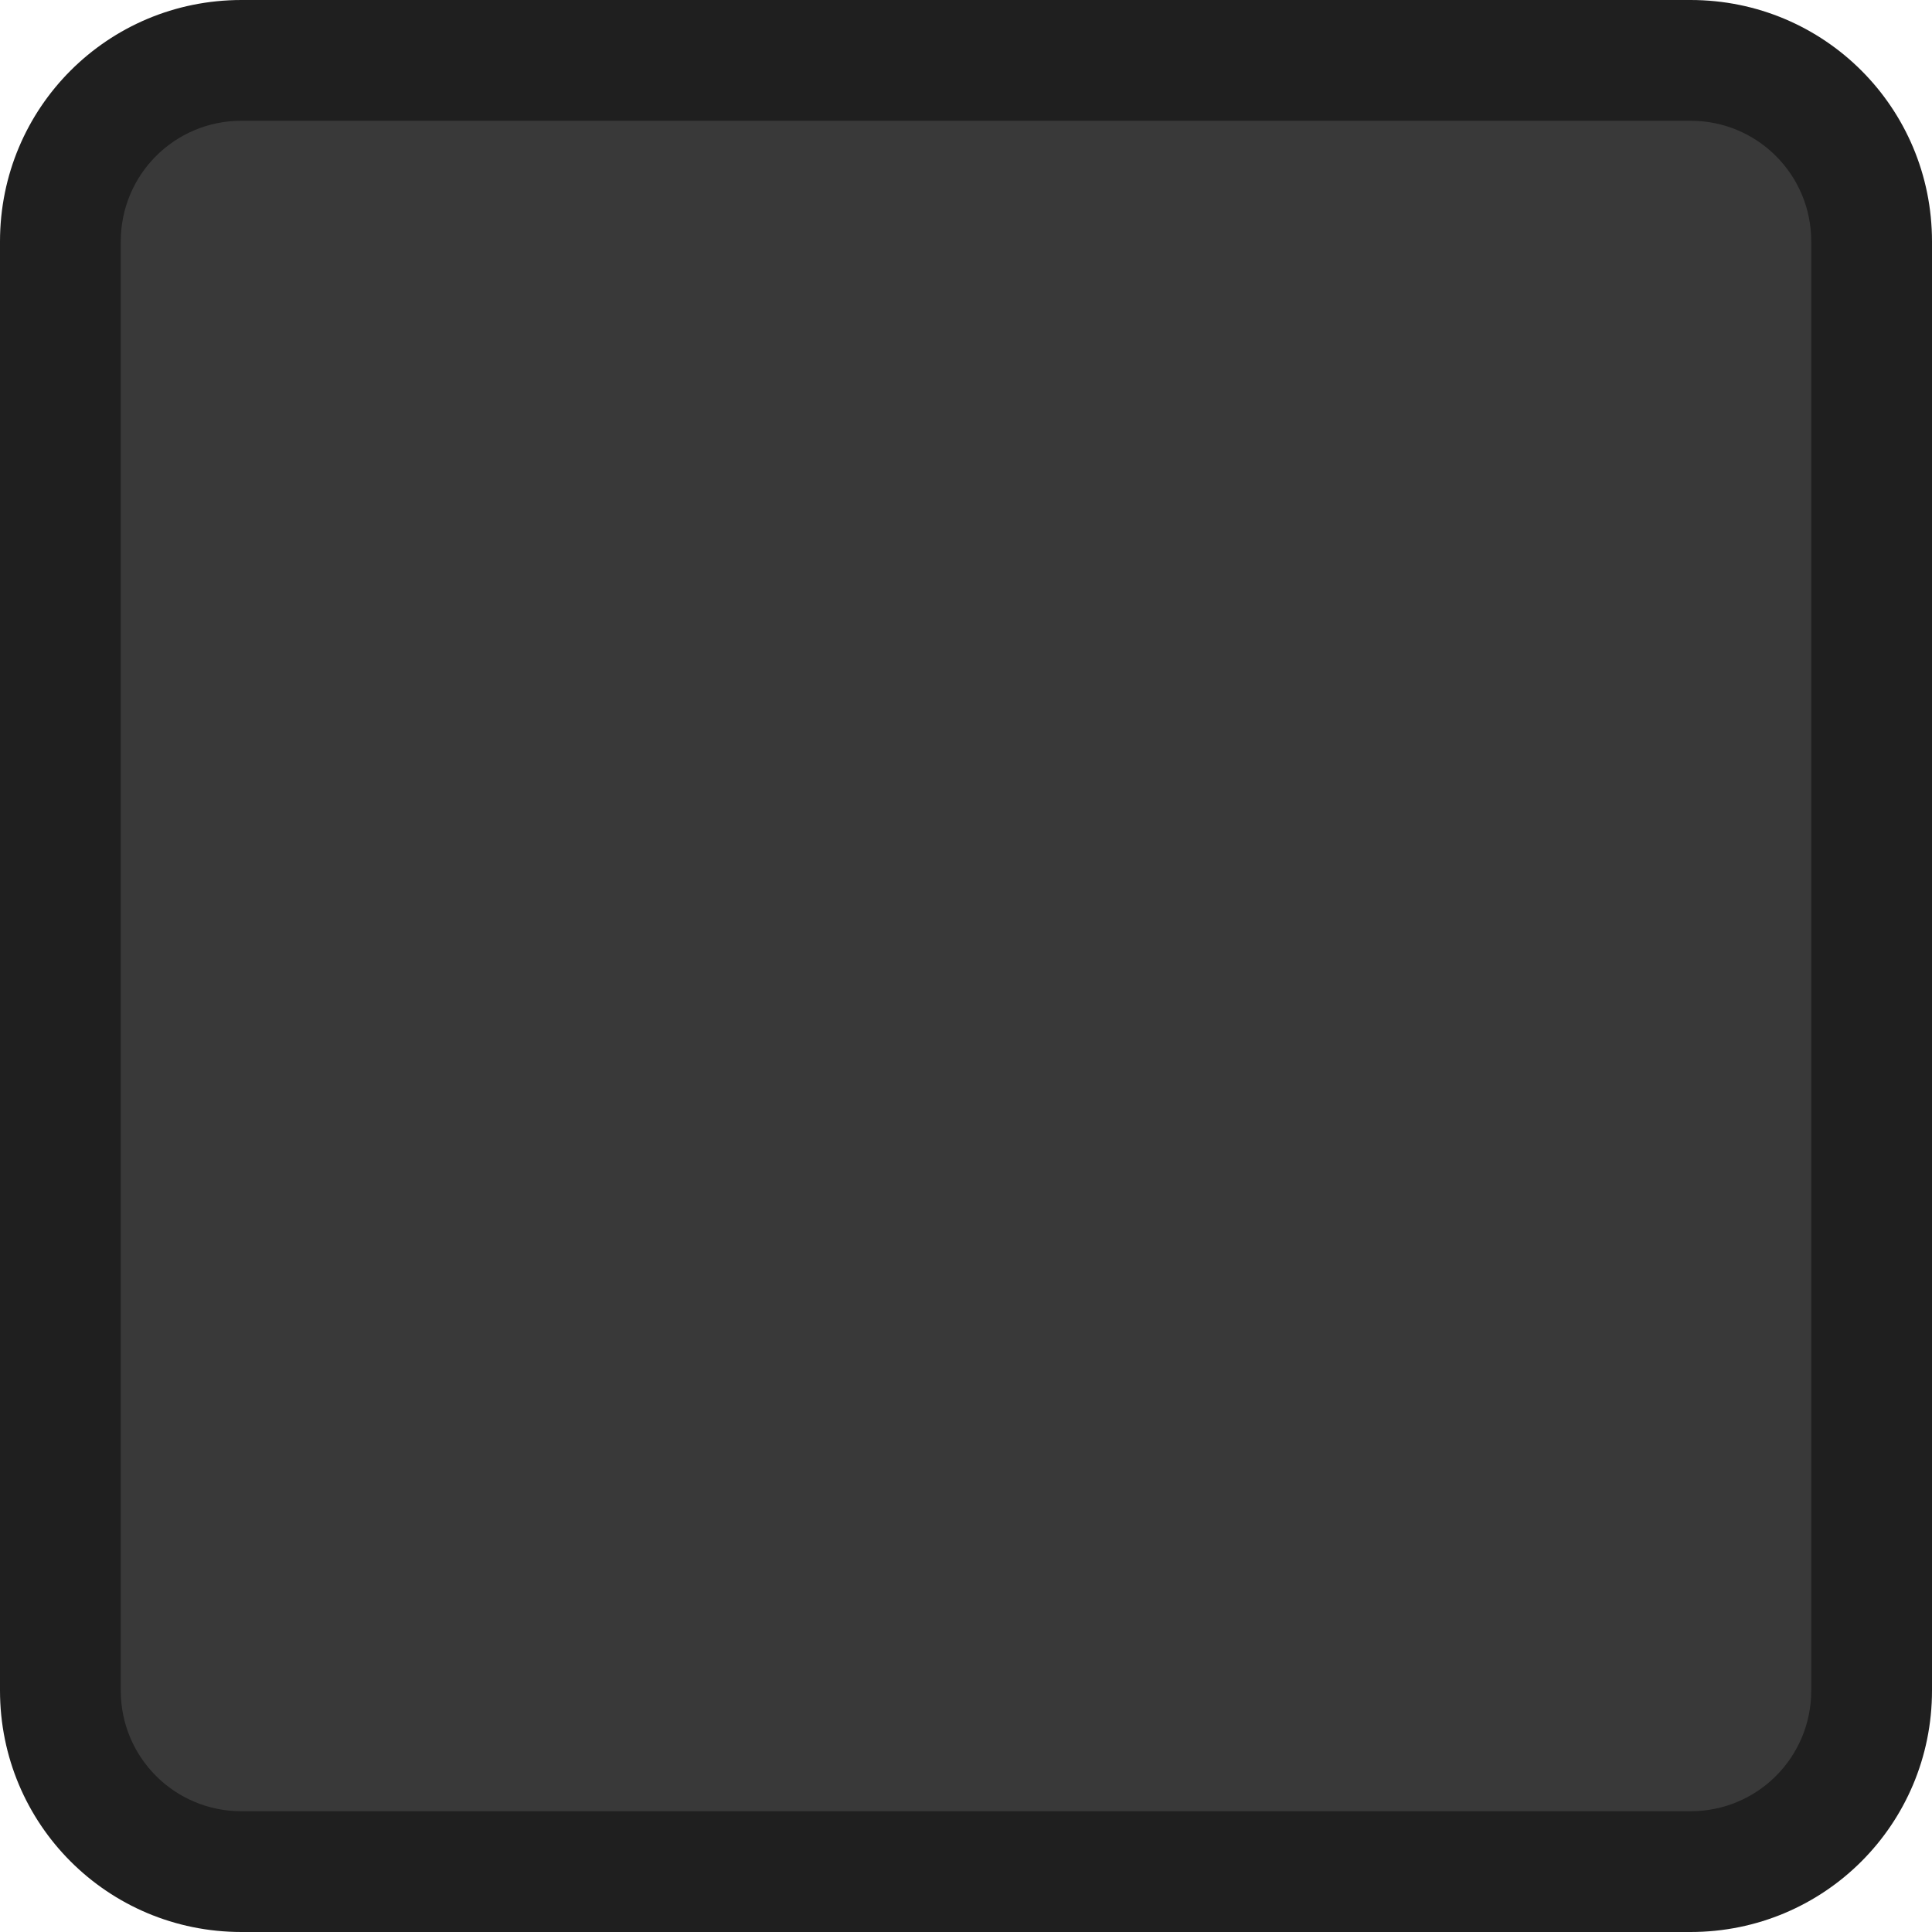
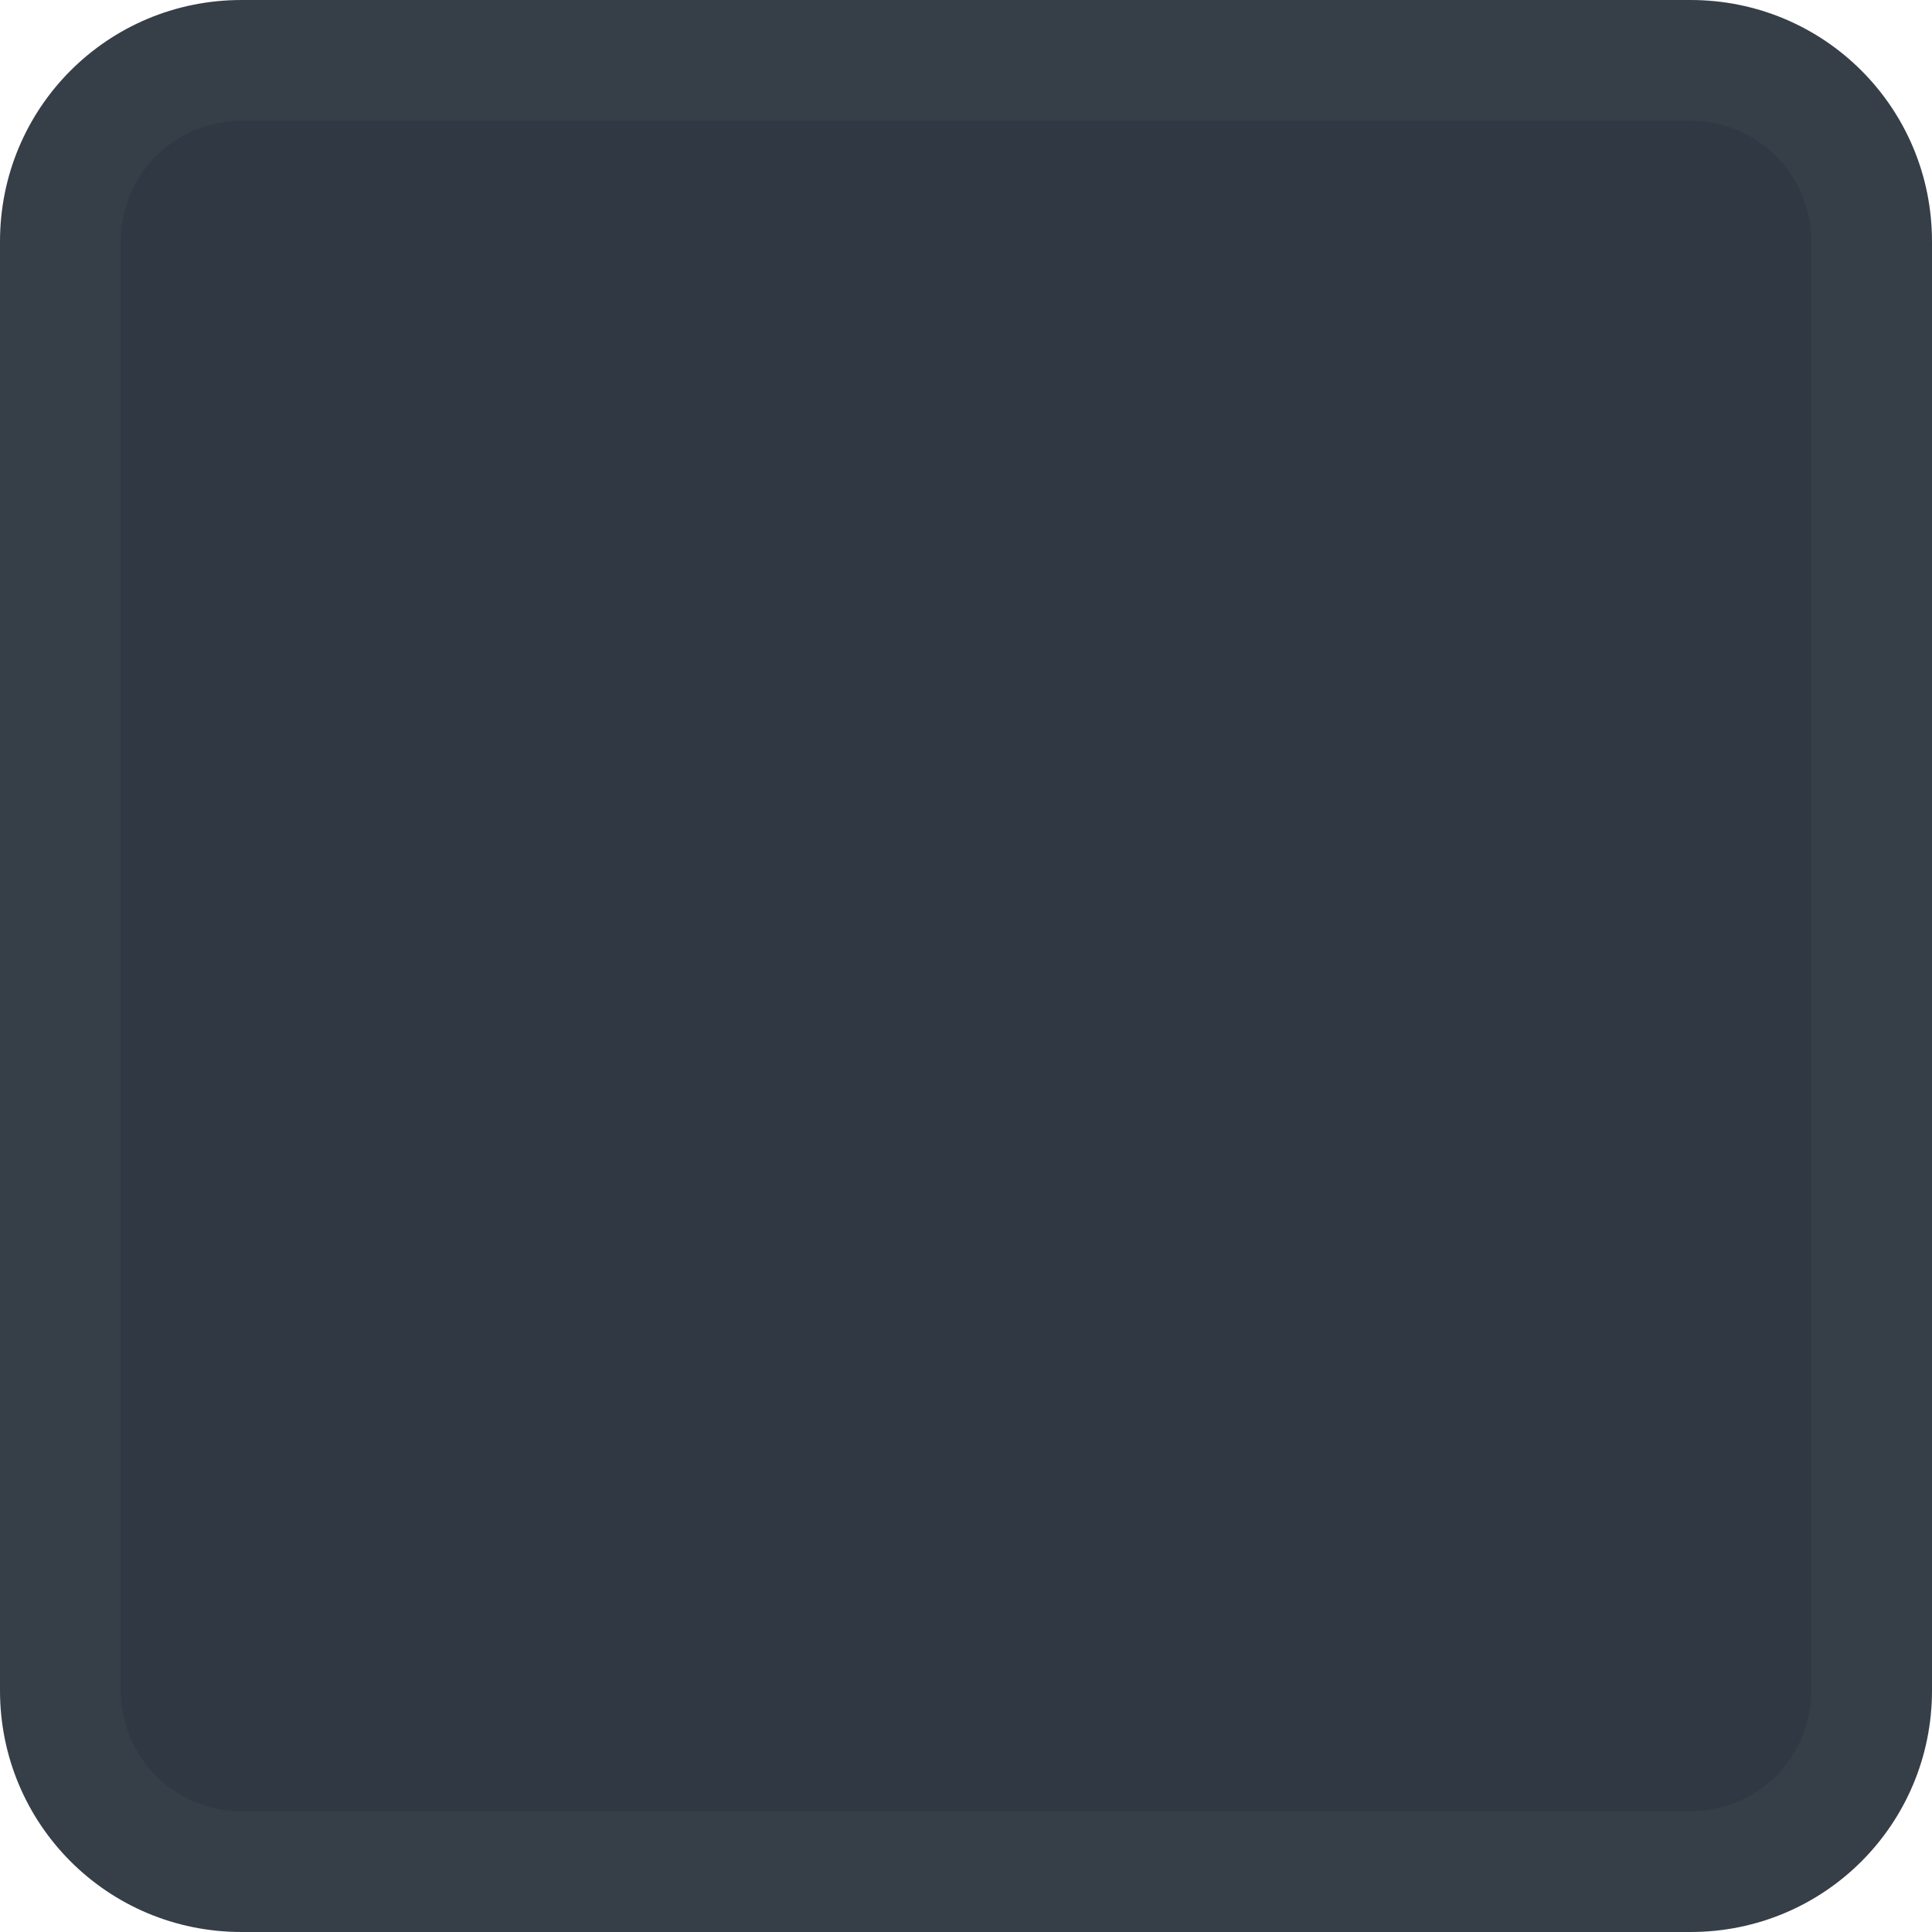
<svg xmlns="http://www.w3.org/2000/svg" viewBox="0 0 16 16">
  <g transform="translate(0 -1036.362)">
-     <rect width="14.442" x=".811" y="1036.92" rx="1" height="14.947" style="fill:#393939" />
-     <path style="fill:#1f1f1f" d="M 2 0 C 0.892 0 3.2526065e-18 0.892 0 2 L 0 14 C 0 15.108 0.892 16 2 16 L 14 16 C 15.108 16 16 15.108 16 14 L 16 2 C 16 0.892 15.108 3.2526065e-18 14 0 L 2 0 z M 2 1 L 14 1 C 14.554 1 15 1.446 15 2 L 15 14 C 15 14.554 14.554 15 14 15 L 2 15 C 1.446 15 1 14.554 1 14 L 1 2 C 1 1.446 1.446 1 2 1 z " transform="translate(0 1036.362)" />
+     <rect width="14.442" x=".811" y="1036.92" rx="1" height="14.947" style="fill:#303943" />
+     <path style="fill:#363f48" d="M 2 0 C 0.892 0 3.2526065e-18 0.892 0 2 L 0 14 C 0 15.108 0.892 16 2 16 L 14 16 C 15.108 16 16 15.108 16 14 L 16 2 C 16 0.892 15.108 3.2526065e-18 14 0 L 2 0 z M 2 1 L 14 1 C 14.554 1 15 1.446 15 2 L 15 14 C 15 14.554 14.554 15 14 15 L 2 15 C 1.446 15 1 14.554 1 14 L 1 2 C 1 1.446 1.446 1 2 1 z " transform="translate(0 1036.362)" />
  </g>
</svg>
